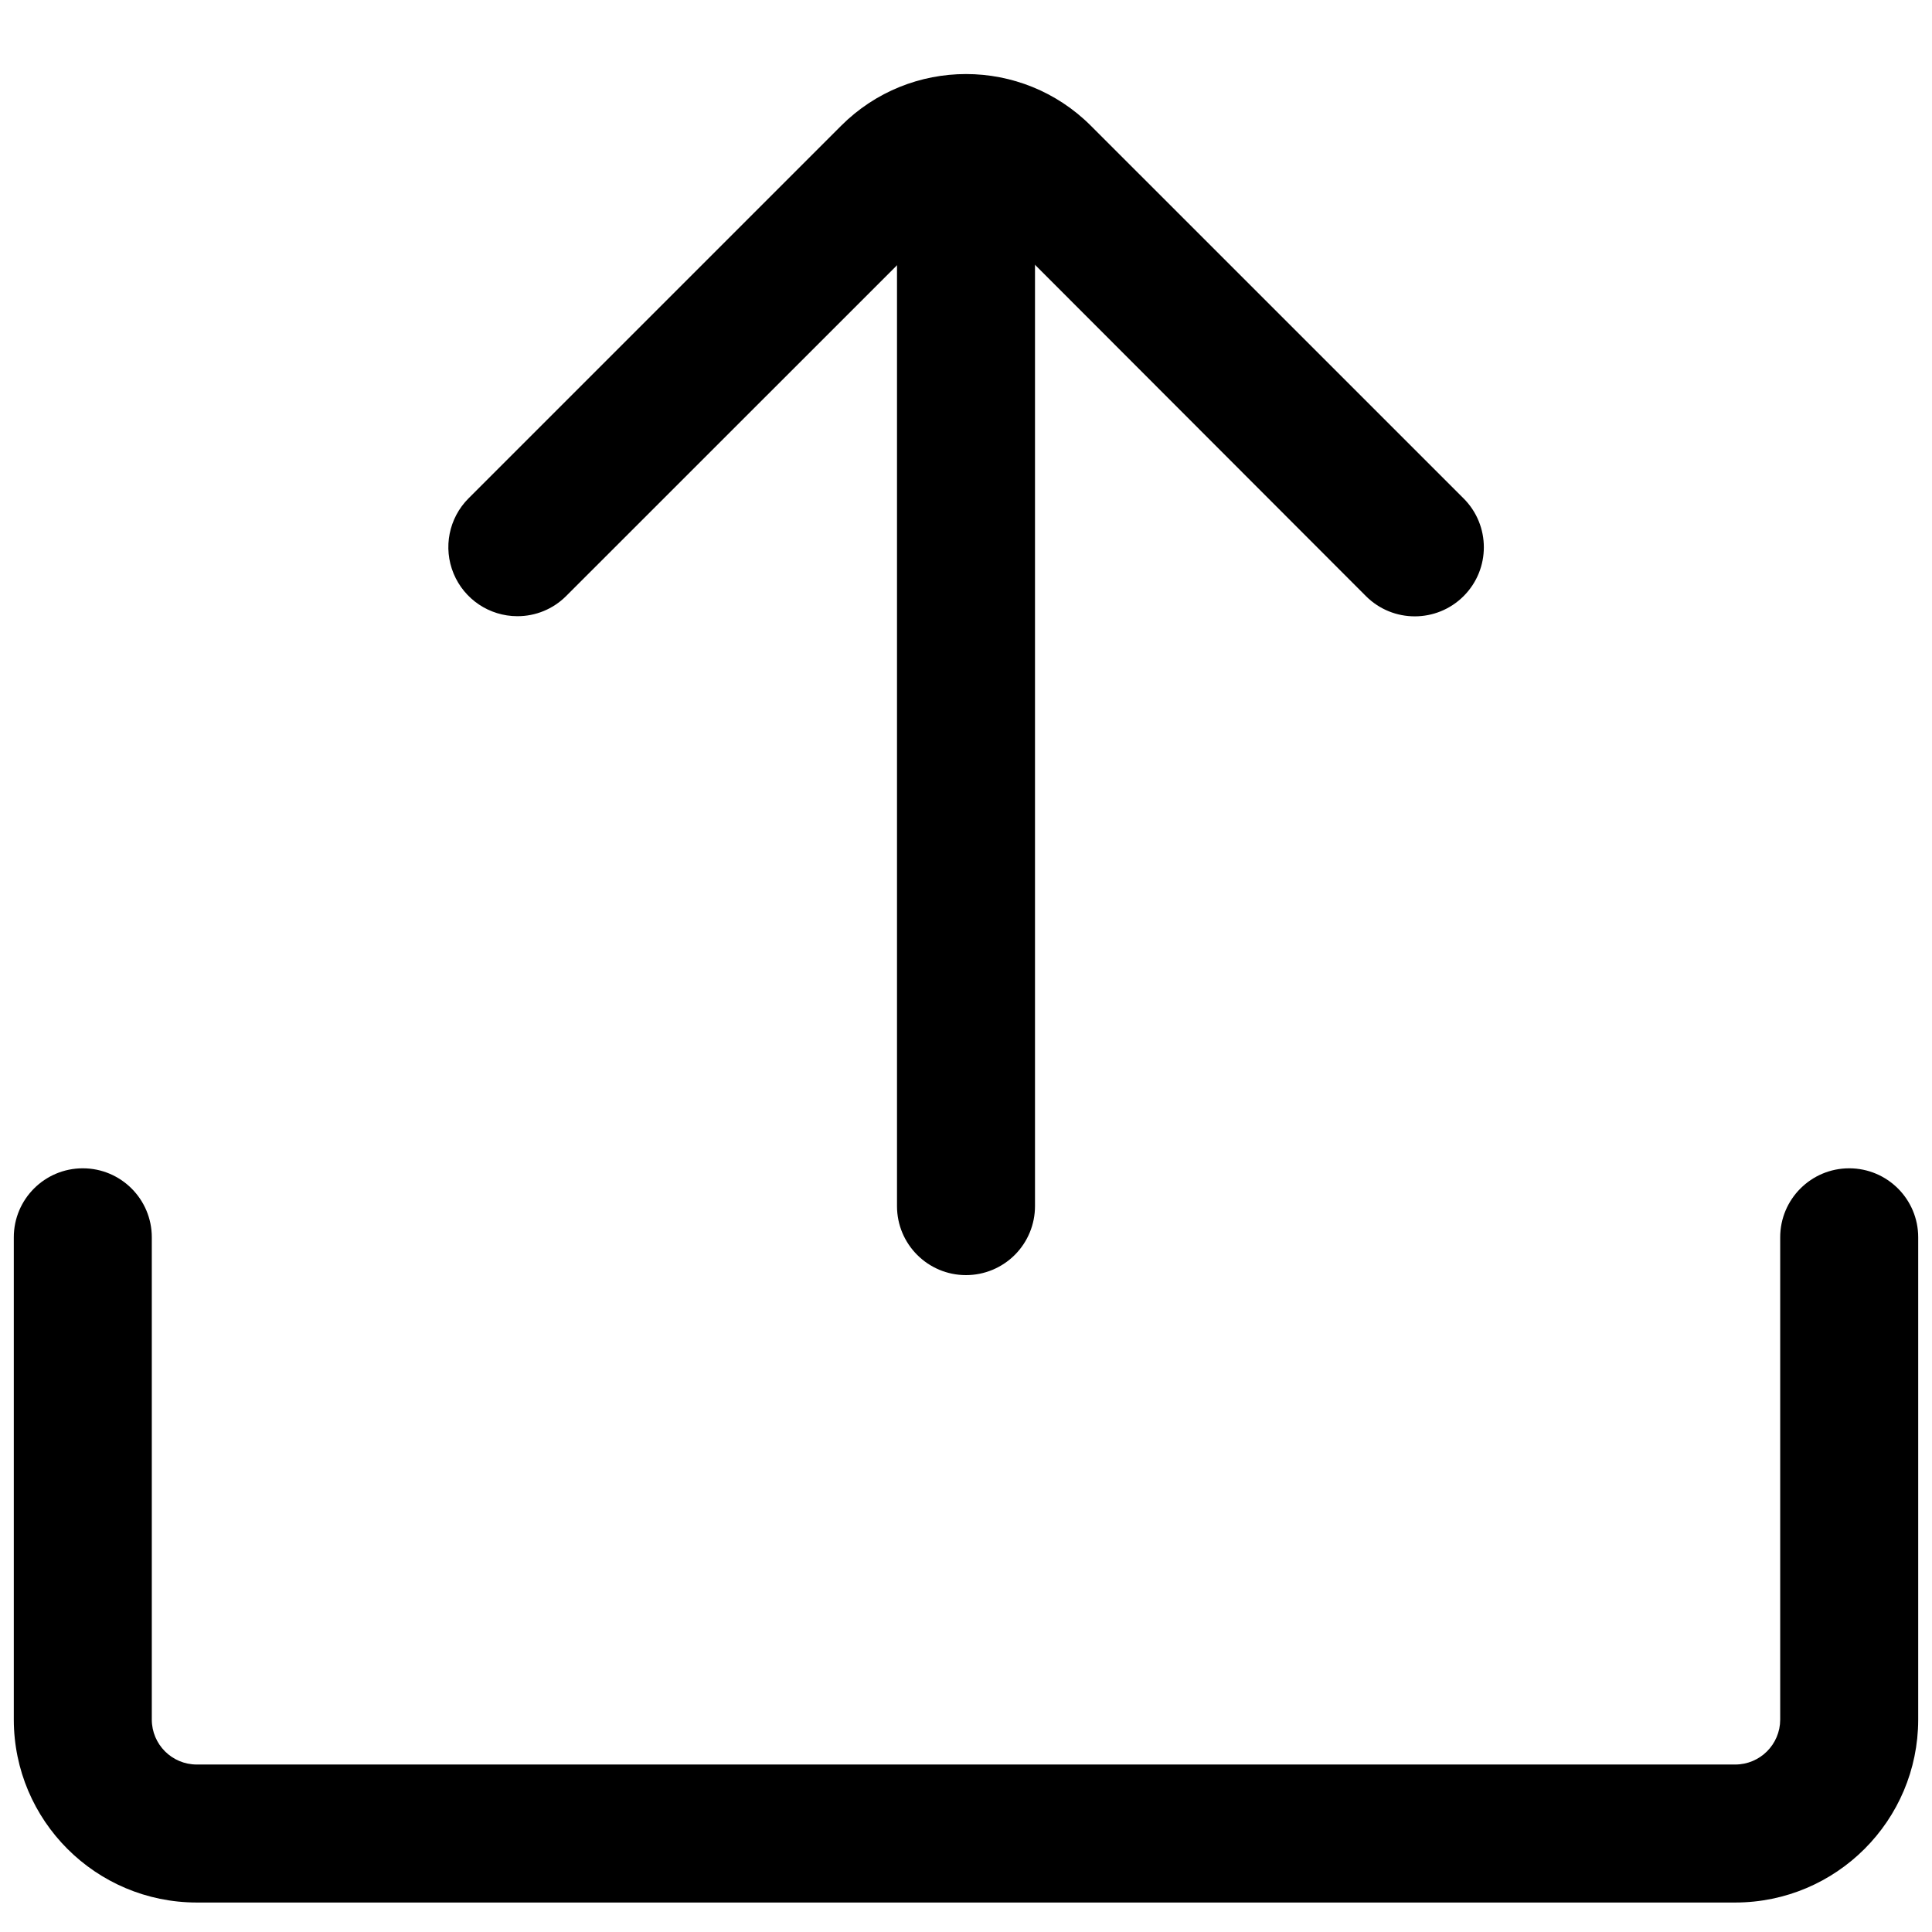
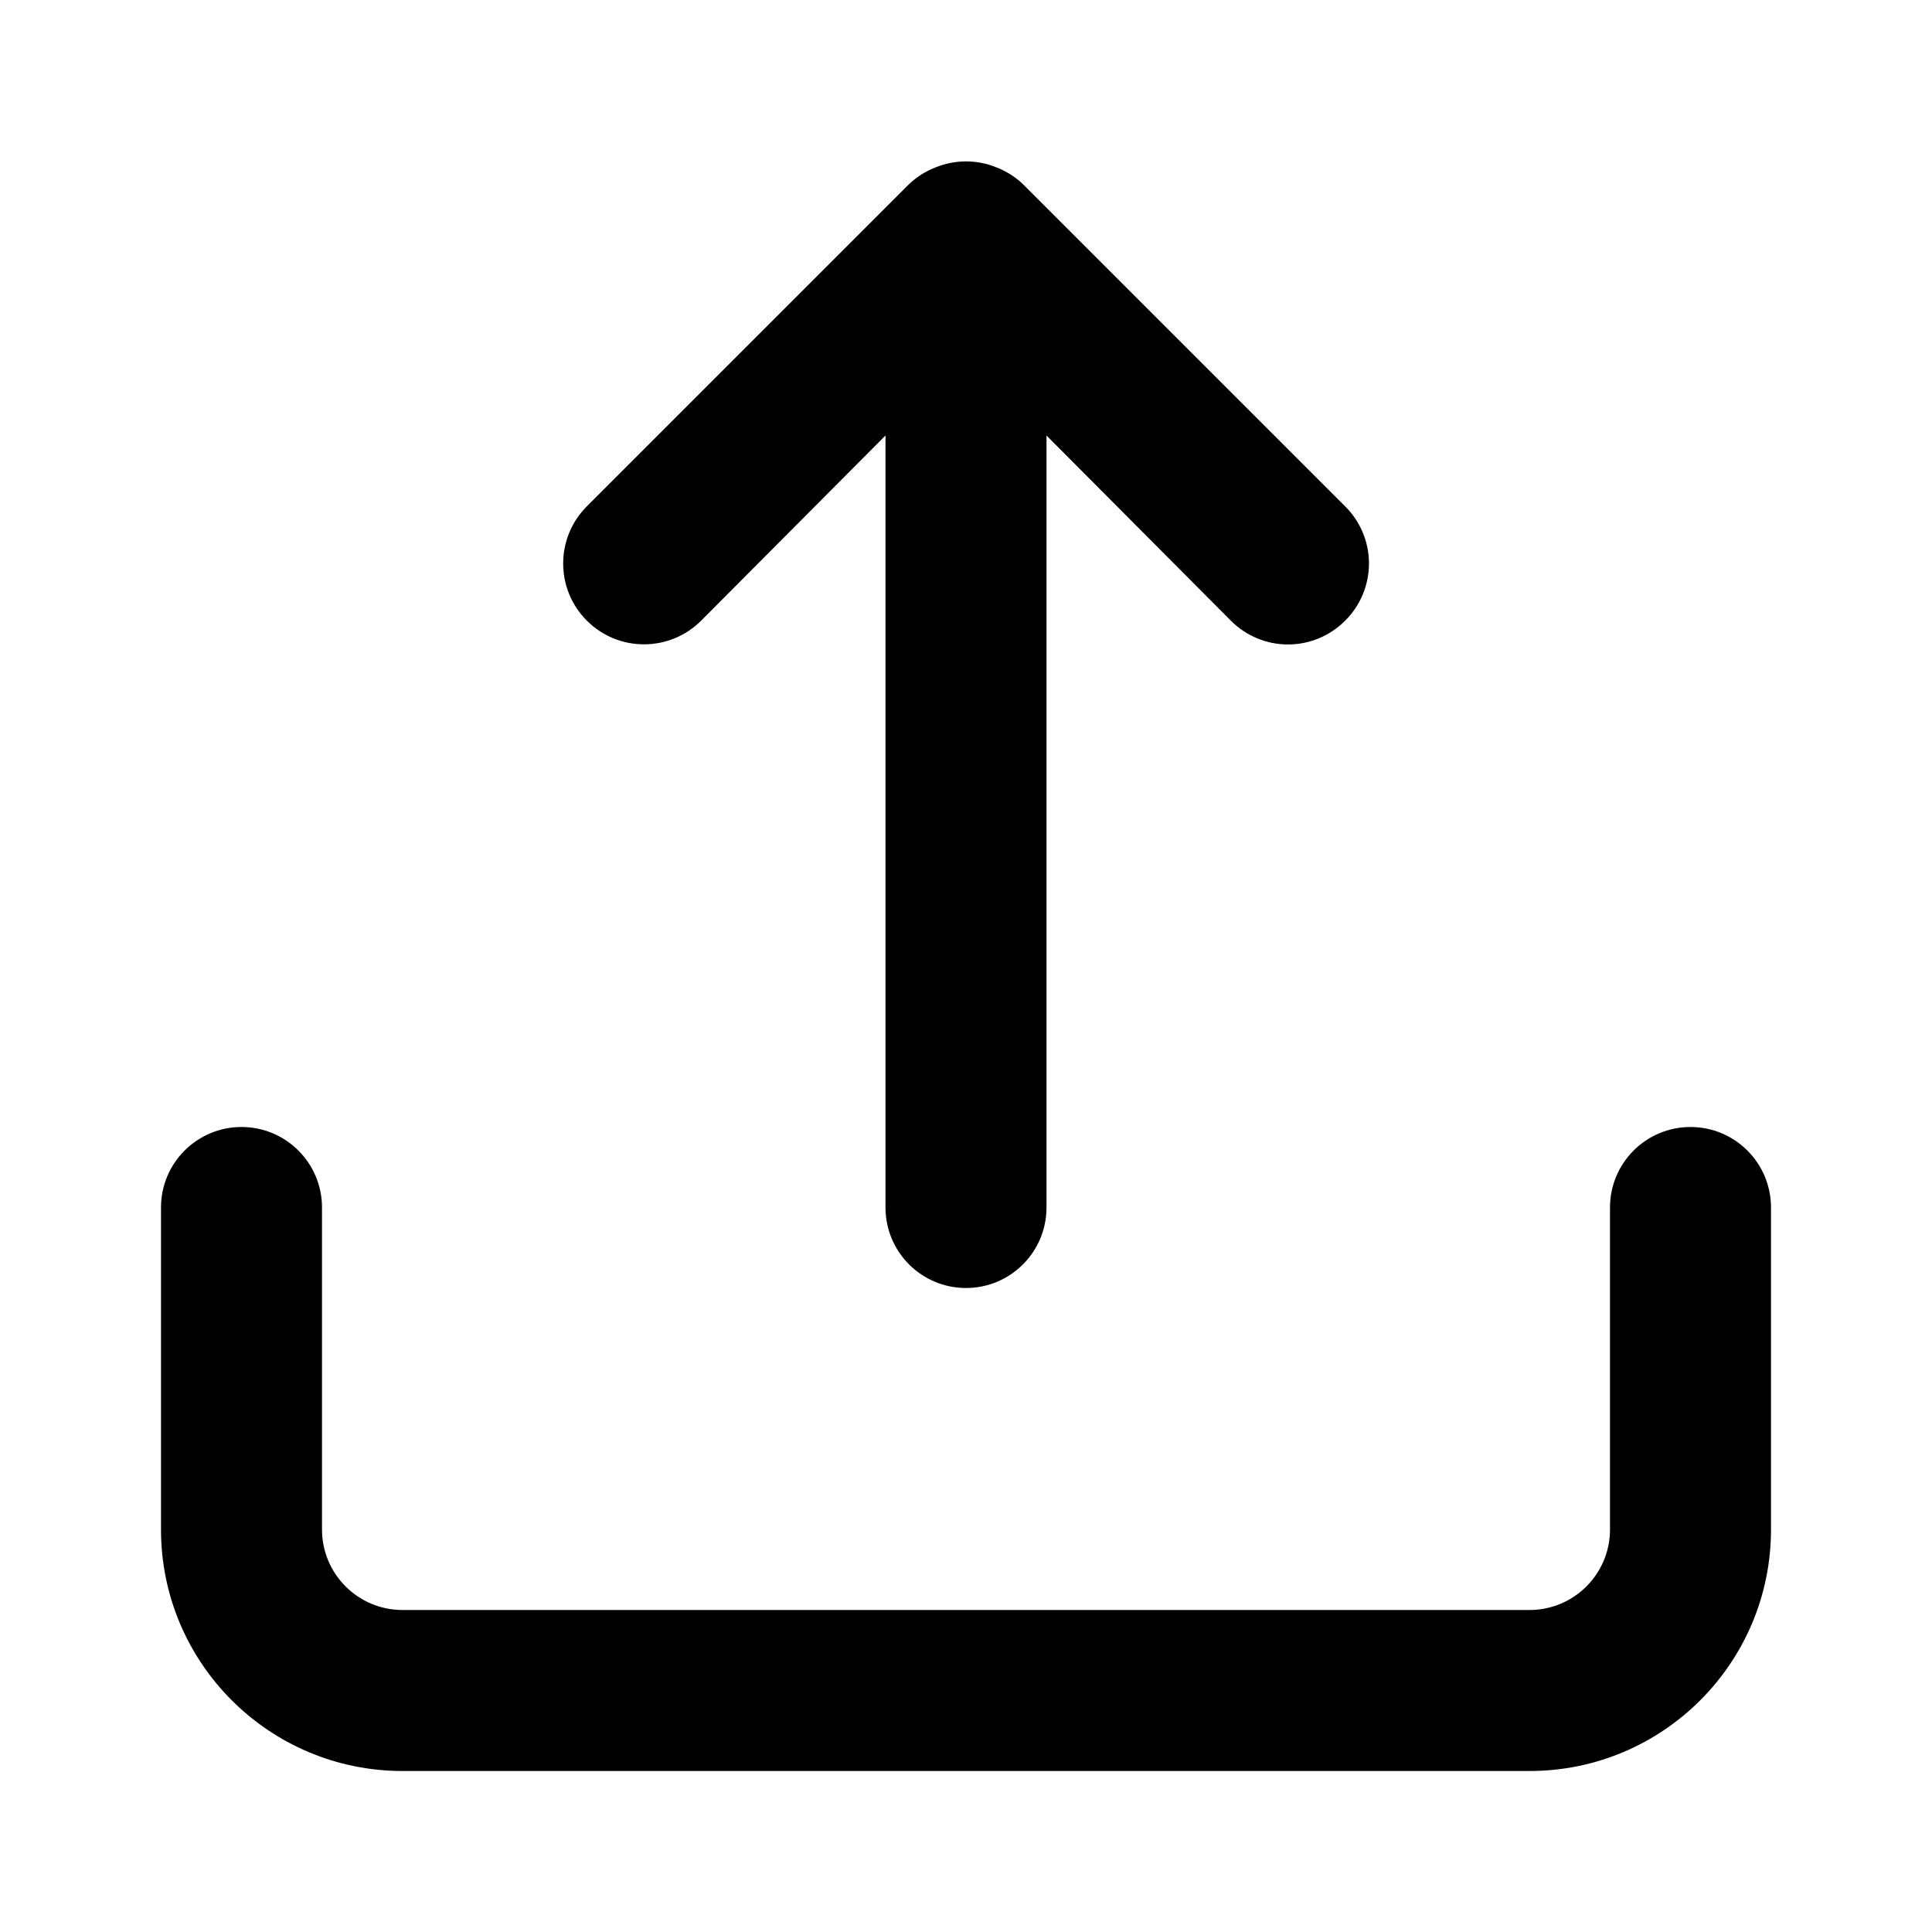
- <svg xmlns="http://www.w3.org/2000/svg" data-name="Layer 2" viewBox="0 0 35 35">
-   <path d="M17.5 23.1a1.25 1.25 0 0 1-1.25-1.25V3.154a1.25 1.25 0 0 1 2.5 0v18.694A1.25 1.25 0 0 1 17.5 23.1Z" fill="#000000" class="fill-000000" />
-   <path d="M9.371 11.163a1.251 1.251 0 0 1-.884-2.134l6.751-6.751a3.2 3.2 0 0 1 4.524 0l6.752 6.751a1.25 1.25 0 0 1-1.768 1.771L18 4.046a.7.7 0 0 0-.99 0L10.254 10.8a1.243 1.243 0 0 1-.883.363ZM31.436 34.466H3.564A3.317 3.317 0 0 1 .25 31.153v-8.738a1.25 1.25 0 0 1 2.5 0v8.738a.815.815 0 0 0 .814.813h27.872a.815.815 0 0 0 .814-.813v-8.738a1.25 1.25 0 0 1 2.5 0v8.738a3.317 3.317 0 0 1-3.314 3.313Z" fill="#000000" class="fill-000000" />
+ <svg xmlns="http://www.w3.org/2000/svg" viewBox="0 0 24 24">
+   <path d="M8.71 7.71 11 5.41V15a1 1 0 0 0 2 0V5.41l2.29 2.3a1 1 0 0 0 1.42 0 1 1 0 0 0 0-1.42l-4-4a1 1 0 0 0-.33-.21 1 1 0 0 0-.76 0 1 1 0 0 0-.33.21l-4 4a1 1 0 1 0 1.42 1.42ZM21 14a1 1 0 0 0-1 1v4a1 1 0 0 1-1 1H5a1 1 0 0 1-1-1v-4a1 1 0 0 0-2 0v4a3 3 0 0 0 3 3h14a3 3 0 0 0 3-3v-4a1 1 0 0 0-1-1Z" fill="#000000" class="fill-6563ff" />
</svg>
